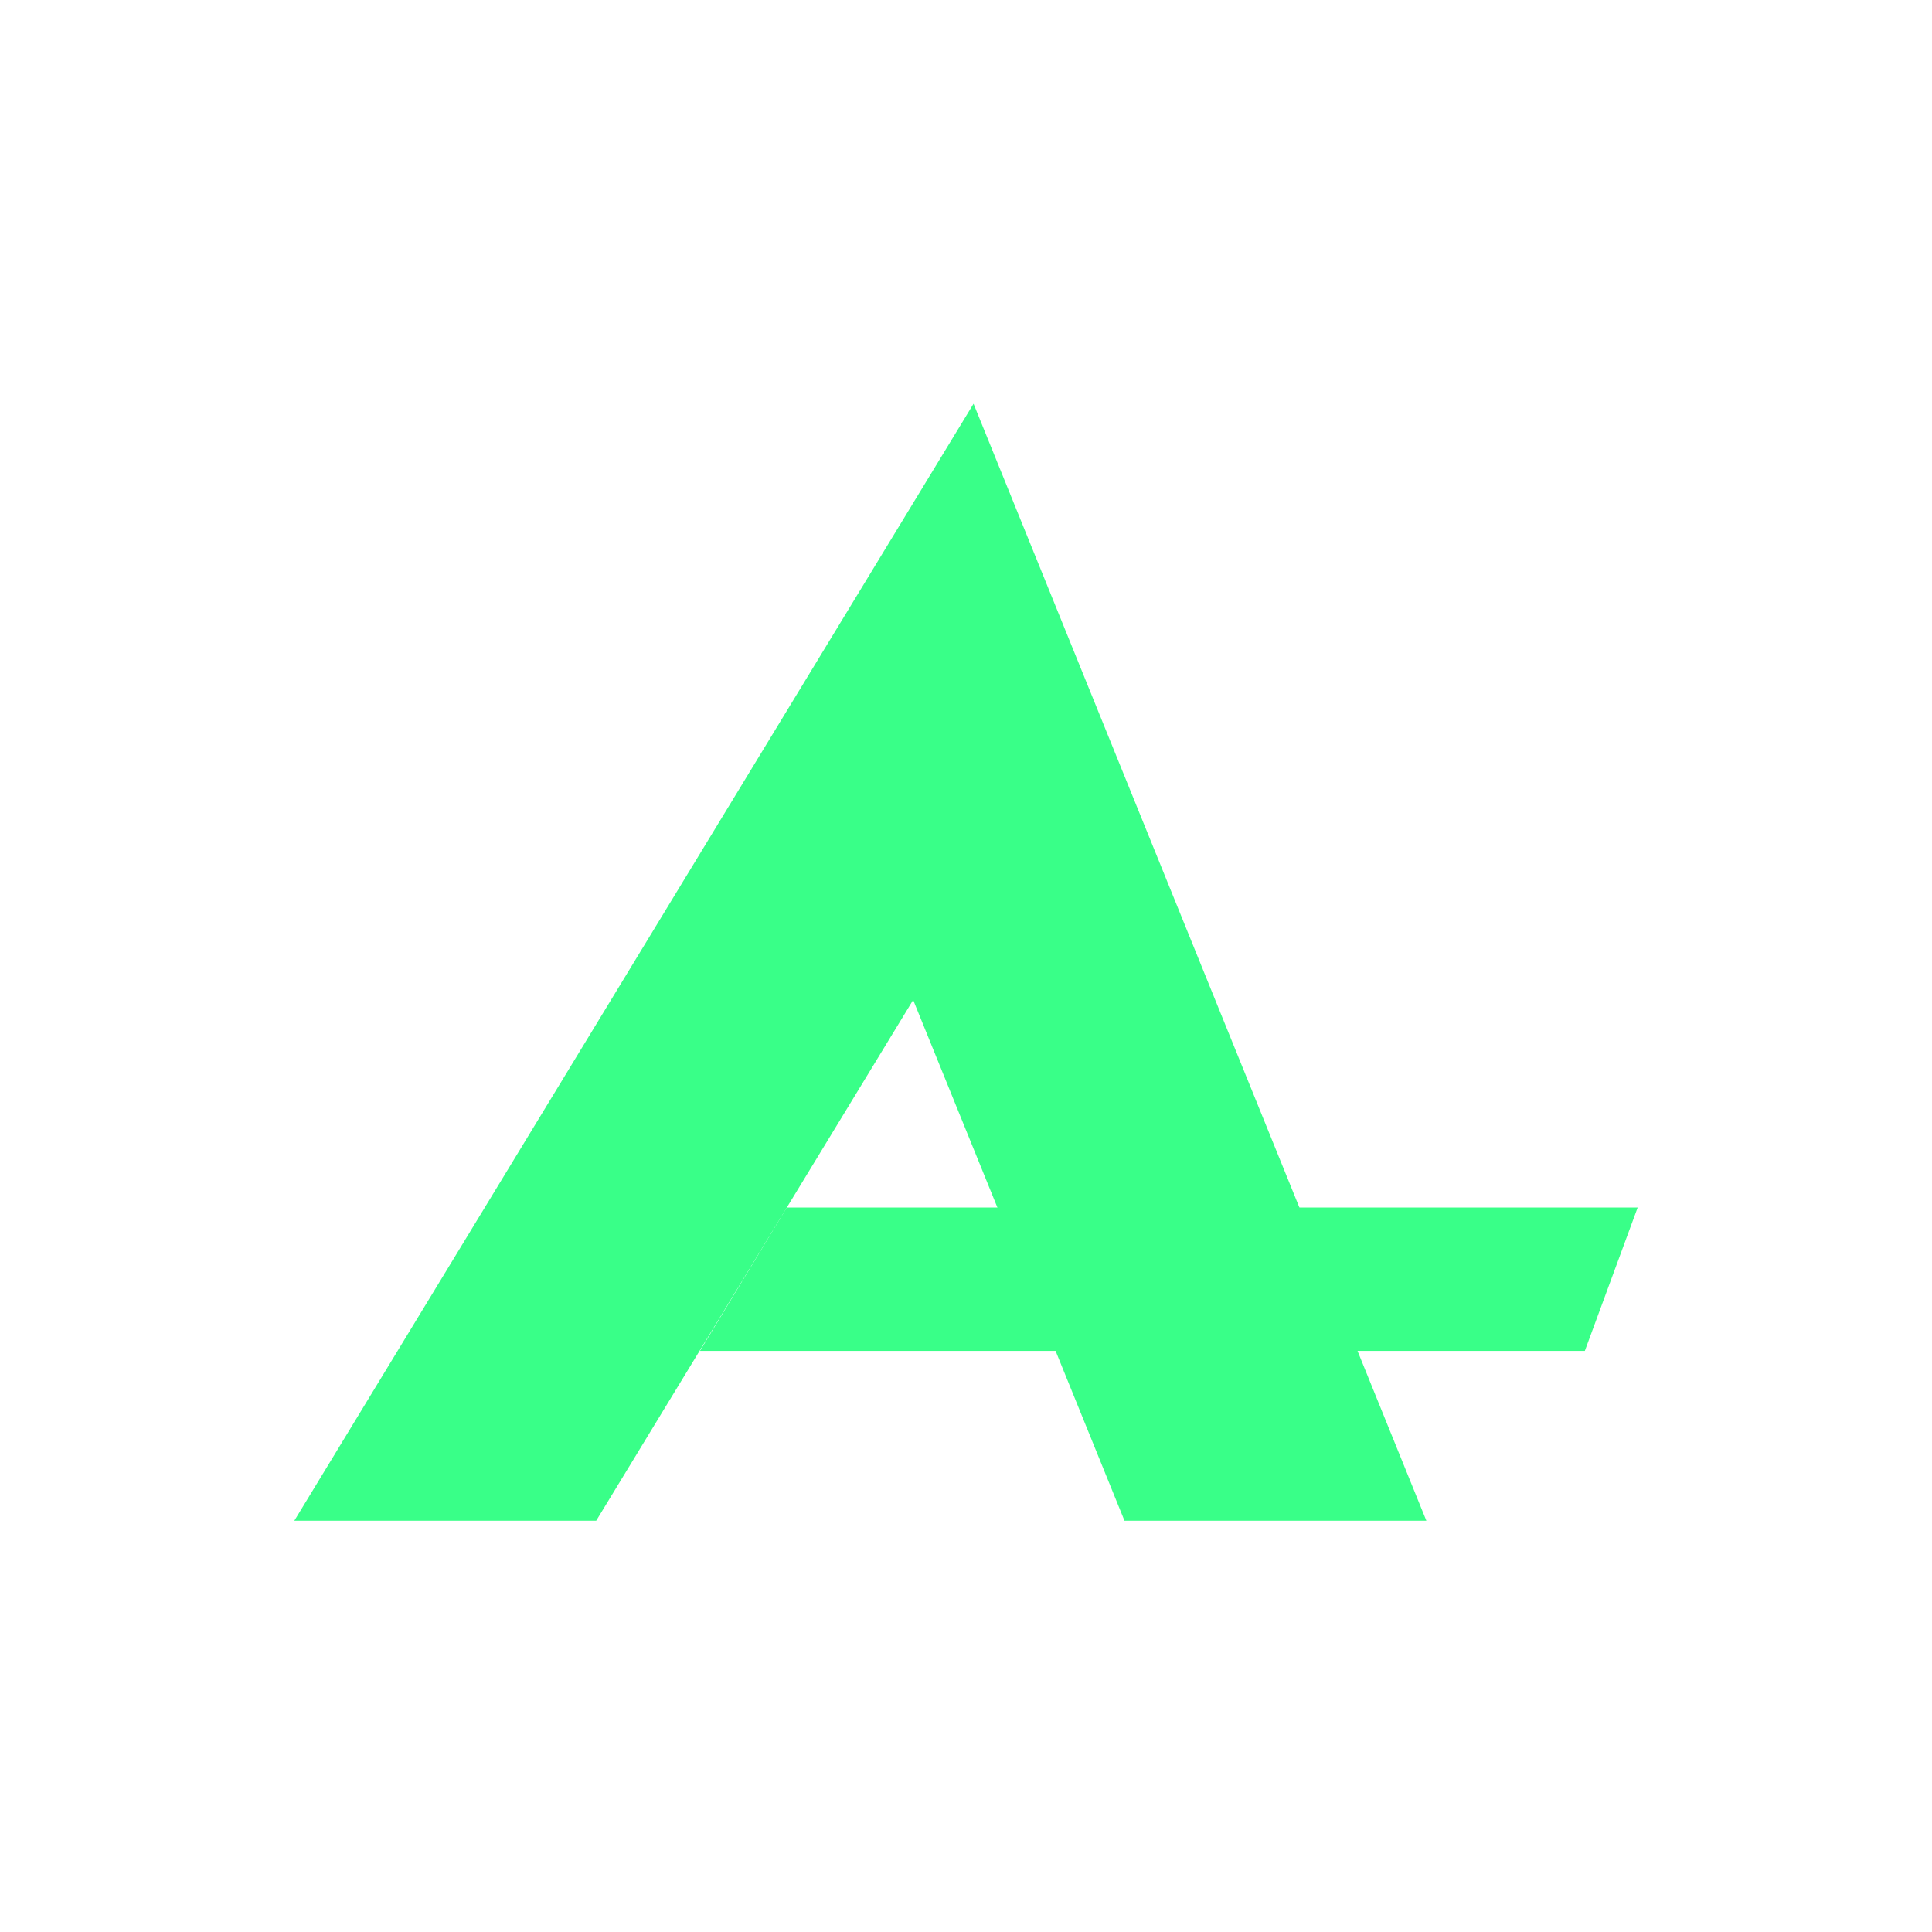
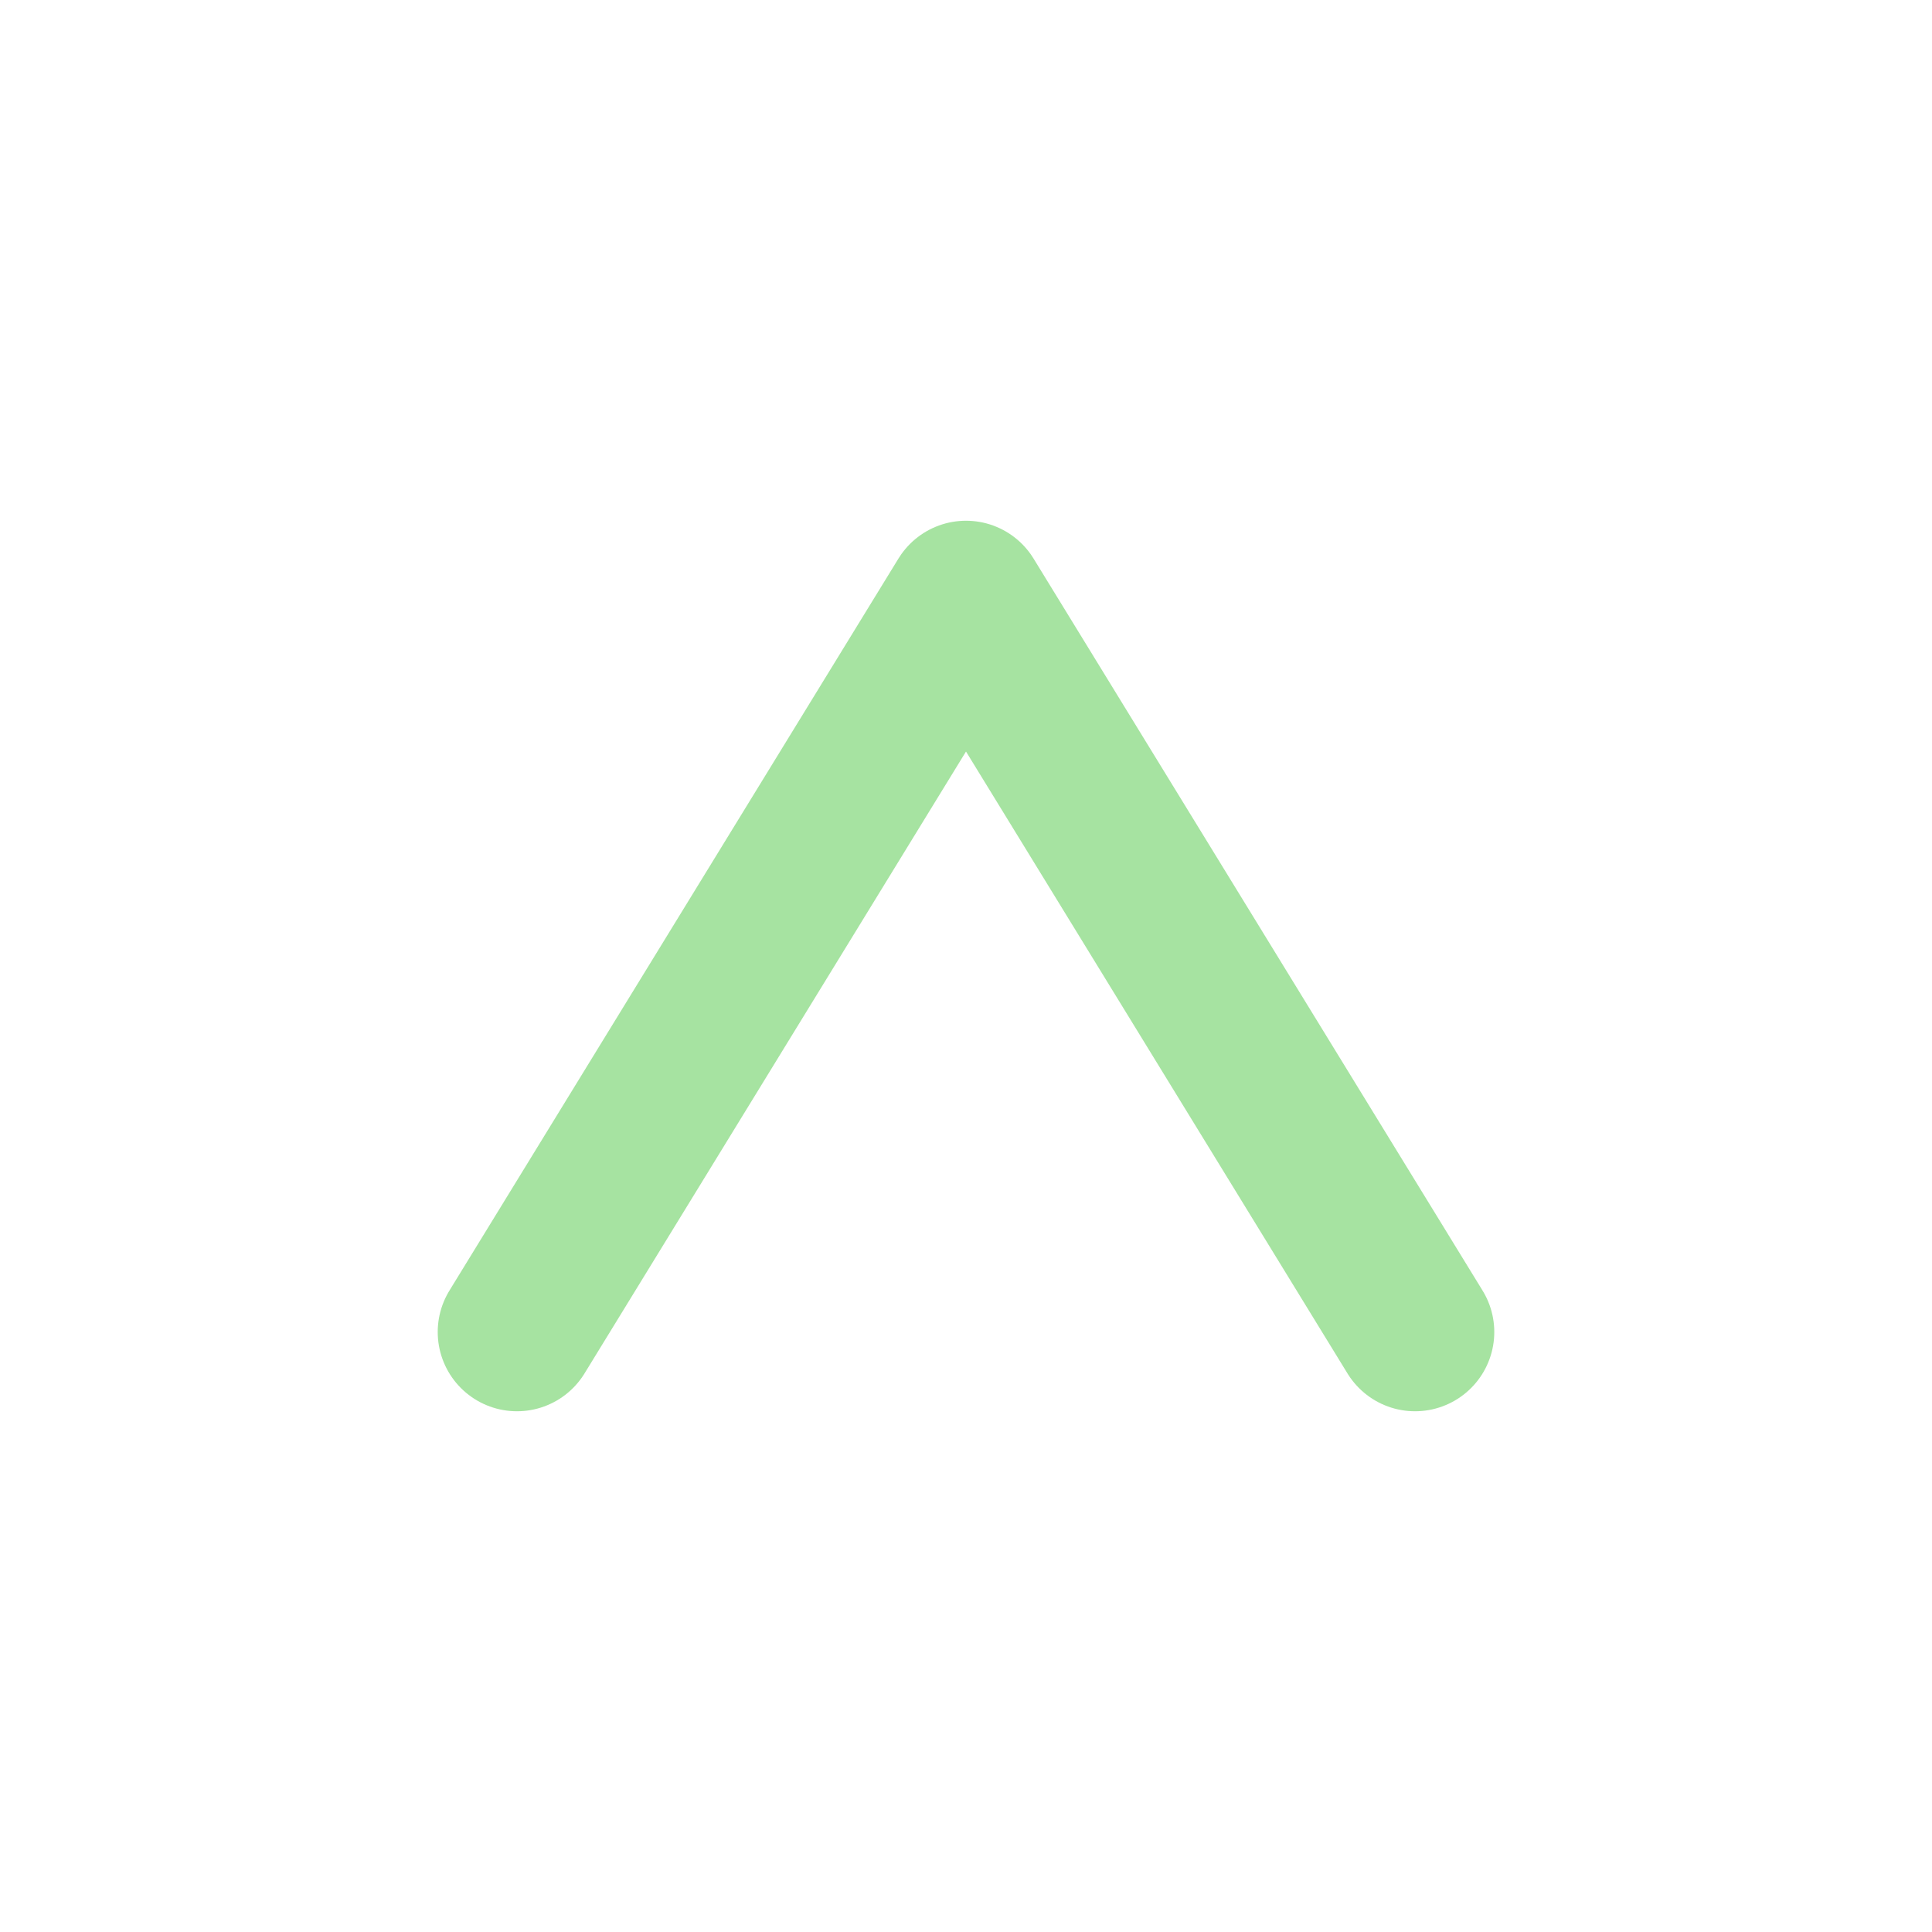
<svg xmlns="http://www.w3.org/2000/svg" viewBox="0 0 1024 1024">
-   <g transform="translate(512 512) scale(1) translate(-512 -512) translate(-44 0)" fill="#39FF88">
-     <path d="M560 214 L800 806 L640 806 L528 530 L360 806 L200 806 Z" />
-     <path d="M461 640 L912 640 L884 716 L415 716 Z" />
-   </g>
+   <path d="M274 706 L512 318 L750 706" fill="none" stroke="#A6E3A1" stroke-width="84" stroke-linecap="round" stroke-linejoin="round" />
</svg>
